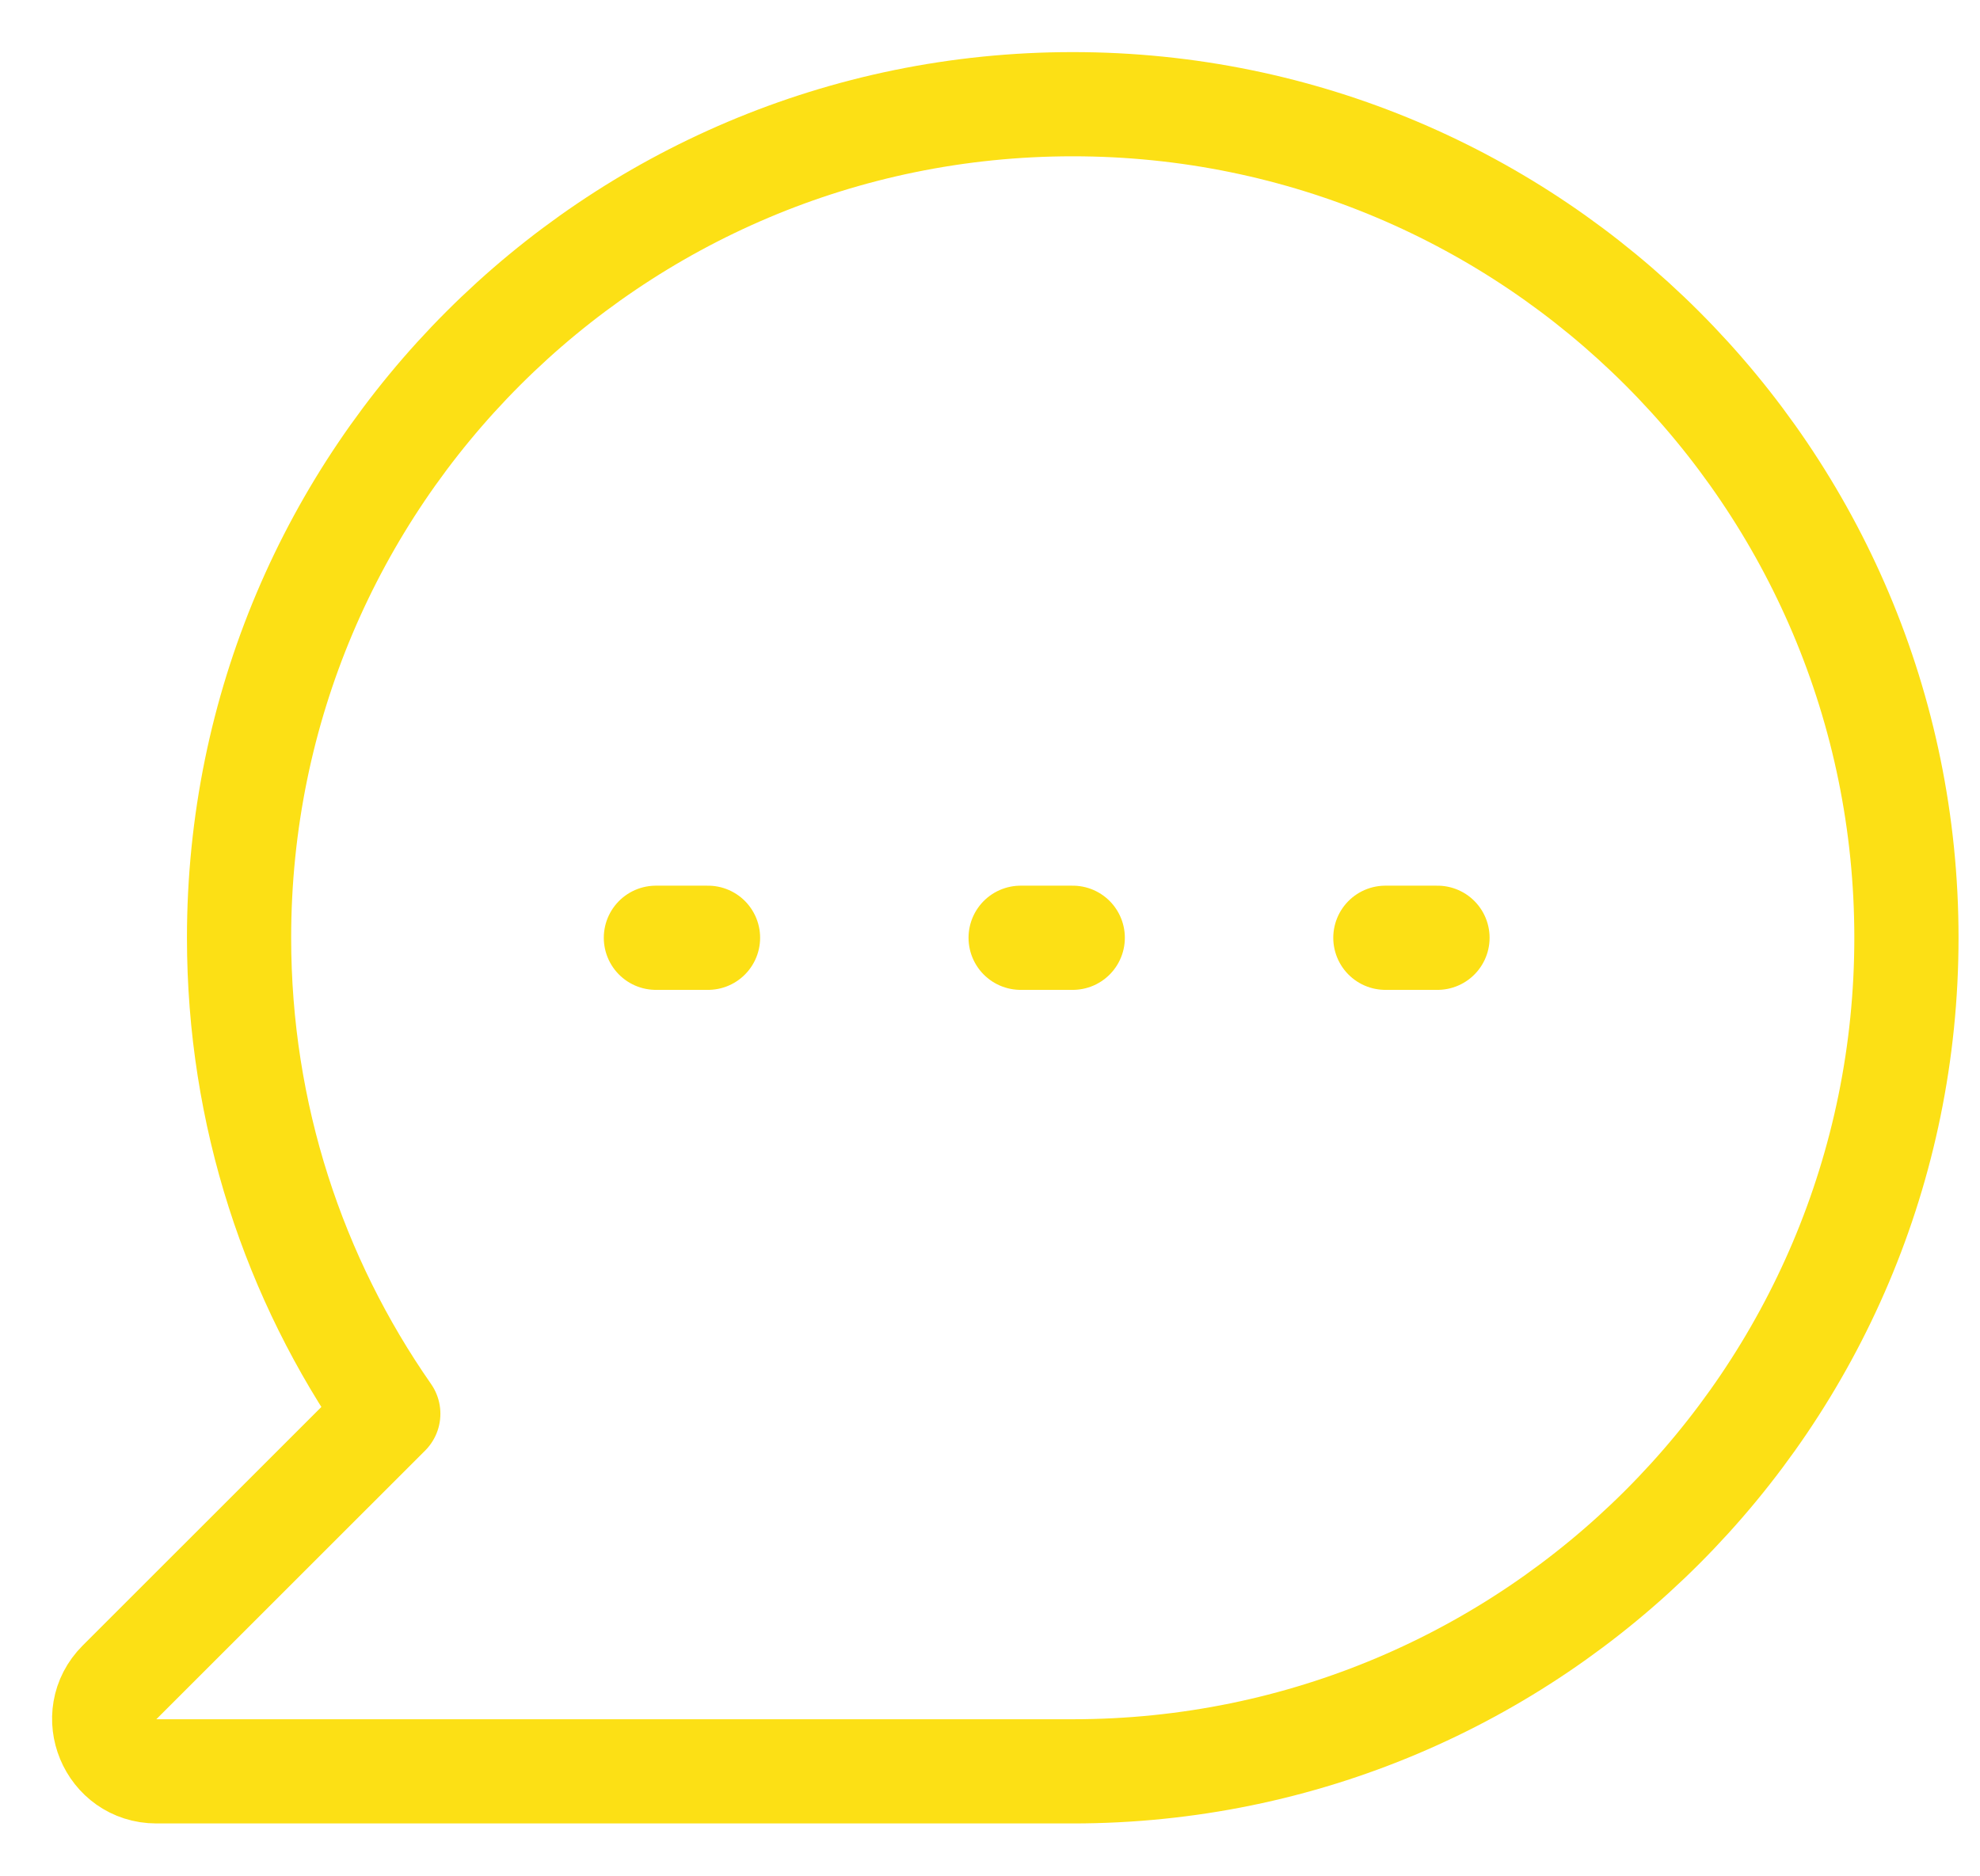
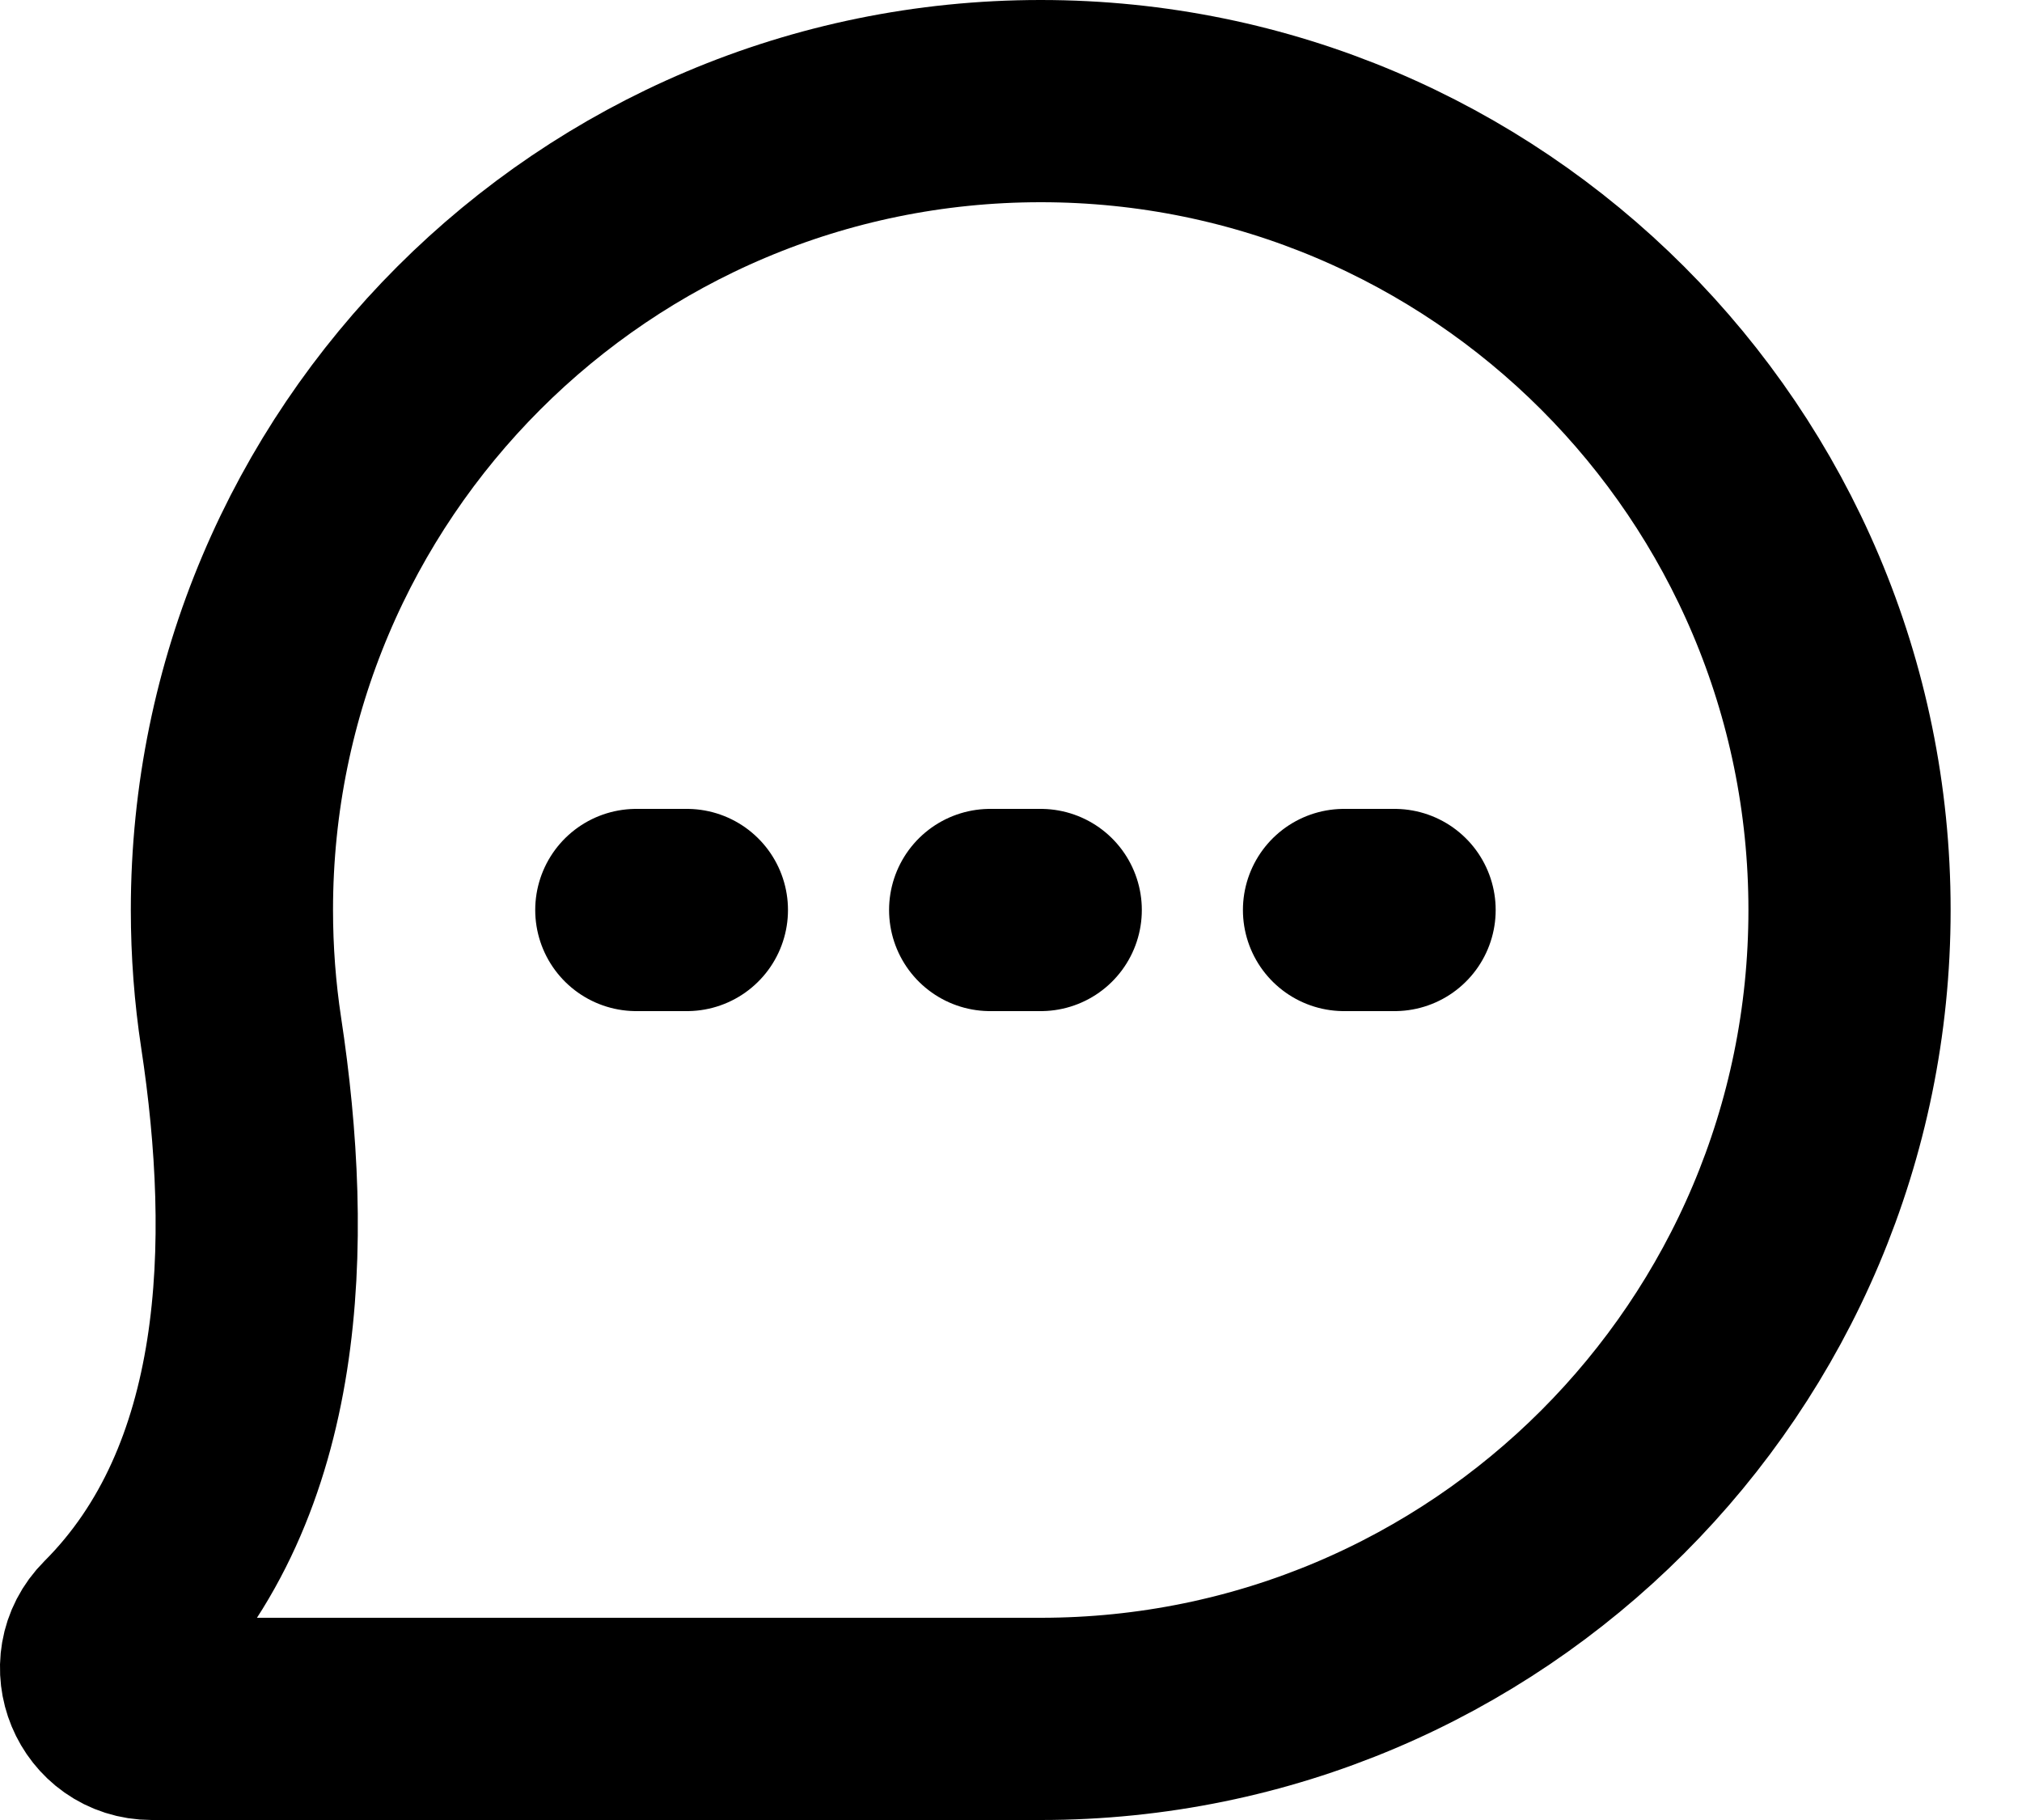
- <svg xmlns="http://www.w3.org/2000/svg" width="19" height="18" viewBox="0 0 19 18" fill="none">
-   <path d="M6.294 9H6.794M9.794 9H10.294M13.294 9H13.794M18.294 9C18.294 13.418 14.712 17 10.294 17H1.501C1.056 17 0.832 16.461 1.147 16.146L3.726 13.568C2.823 12.273 2.294 10.698 2.294 9C2.294 4.582 5.876 1 10.294 1C14.712 1 18.294 4.582 18.294 9Z" stroke="#FCE015" stroke-linecap="round" stroke-linejoin="round" />
+ <svg xmlns="http://www.w3.org/2000/svg" width="20" height="18" viewBox="0 0 20 18" fill="none">
+   <path d="M6.294 9H6.794M9.794 9H10.294M13.294 9H13.794M18.294 9C18.294 13.418 14.712 17 10.294 17H1.501C1.056 17 0.832 16.461 1.147 16.146V16.146C2.639 14.655 2.702 12.298 2.385 10.212C2.325 9.817 2.294 9.412 2.294 9C2.294 4.582 5.876 1 10.294 1C14.712 1 18.294 4.582 18.294 9Z" stroke="#000000" stroke-width="2" stroke-linecap="round" stroke-linejoin="round" />
</svg>
